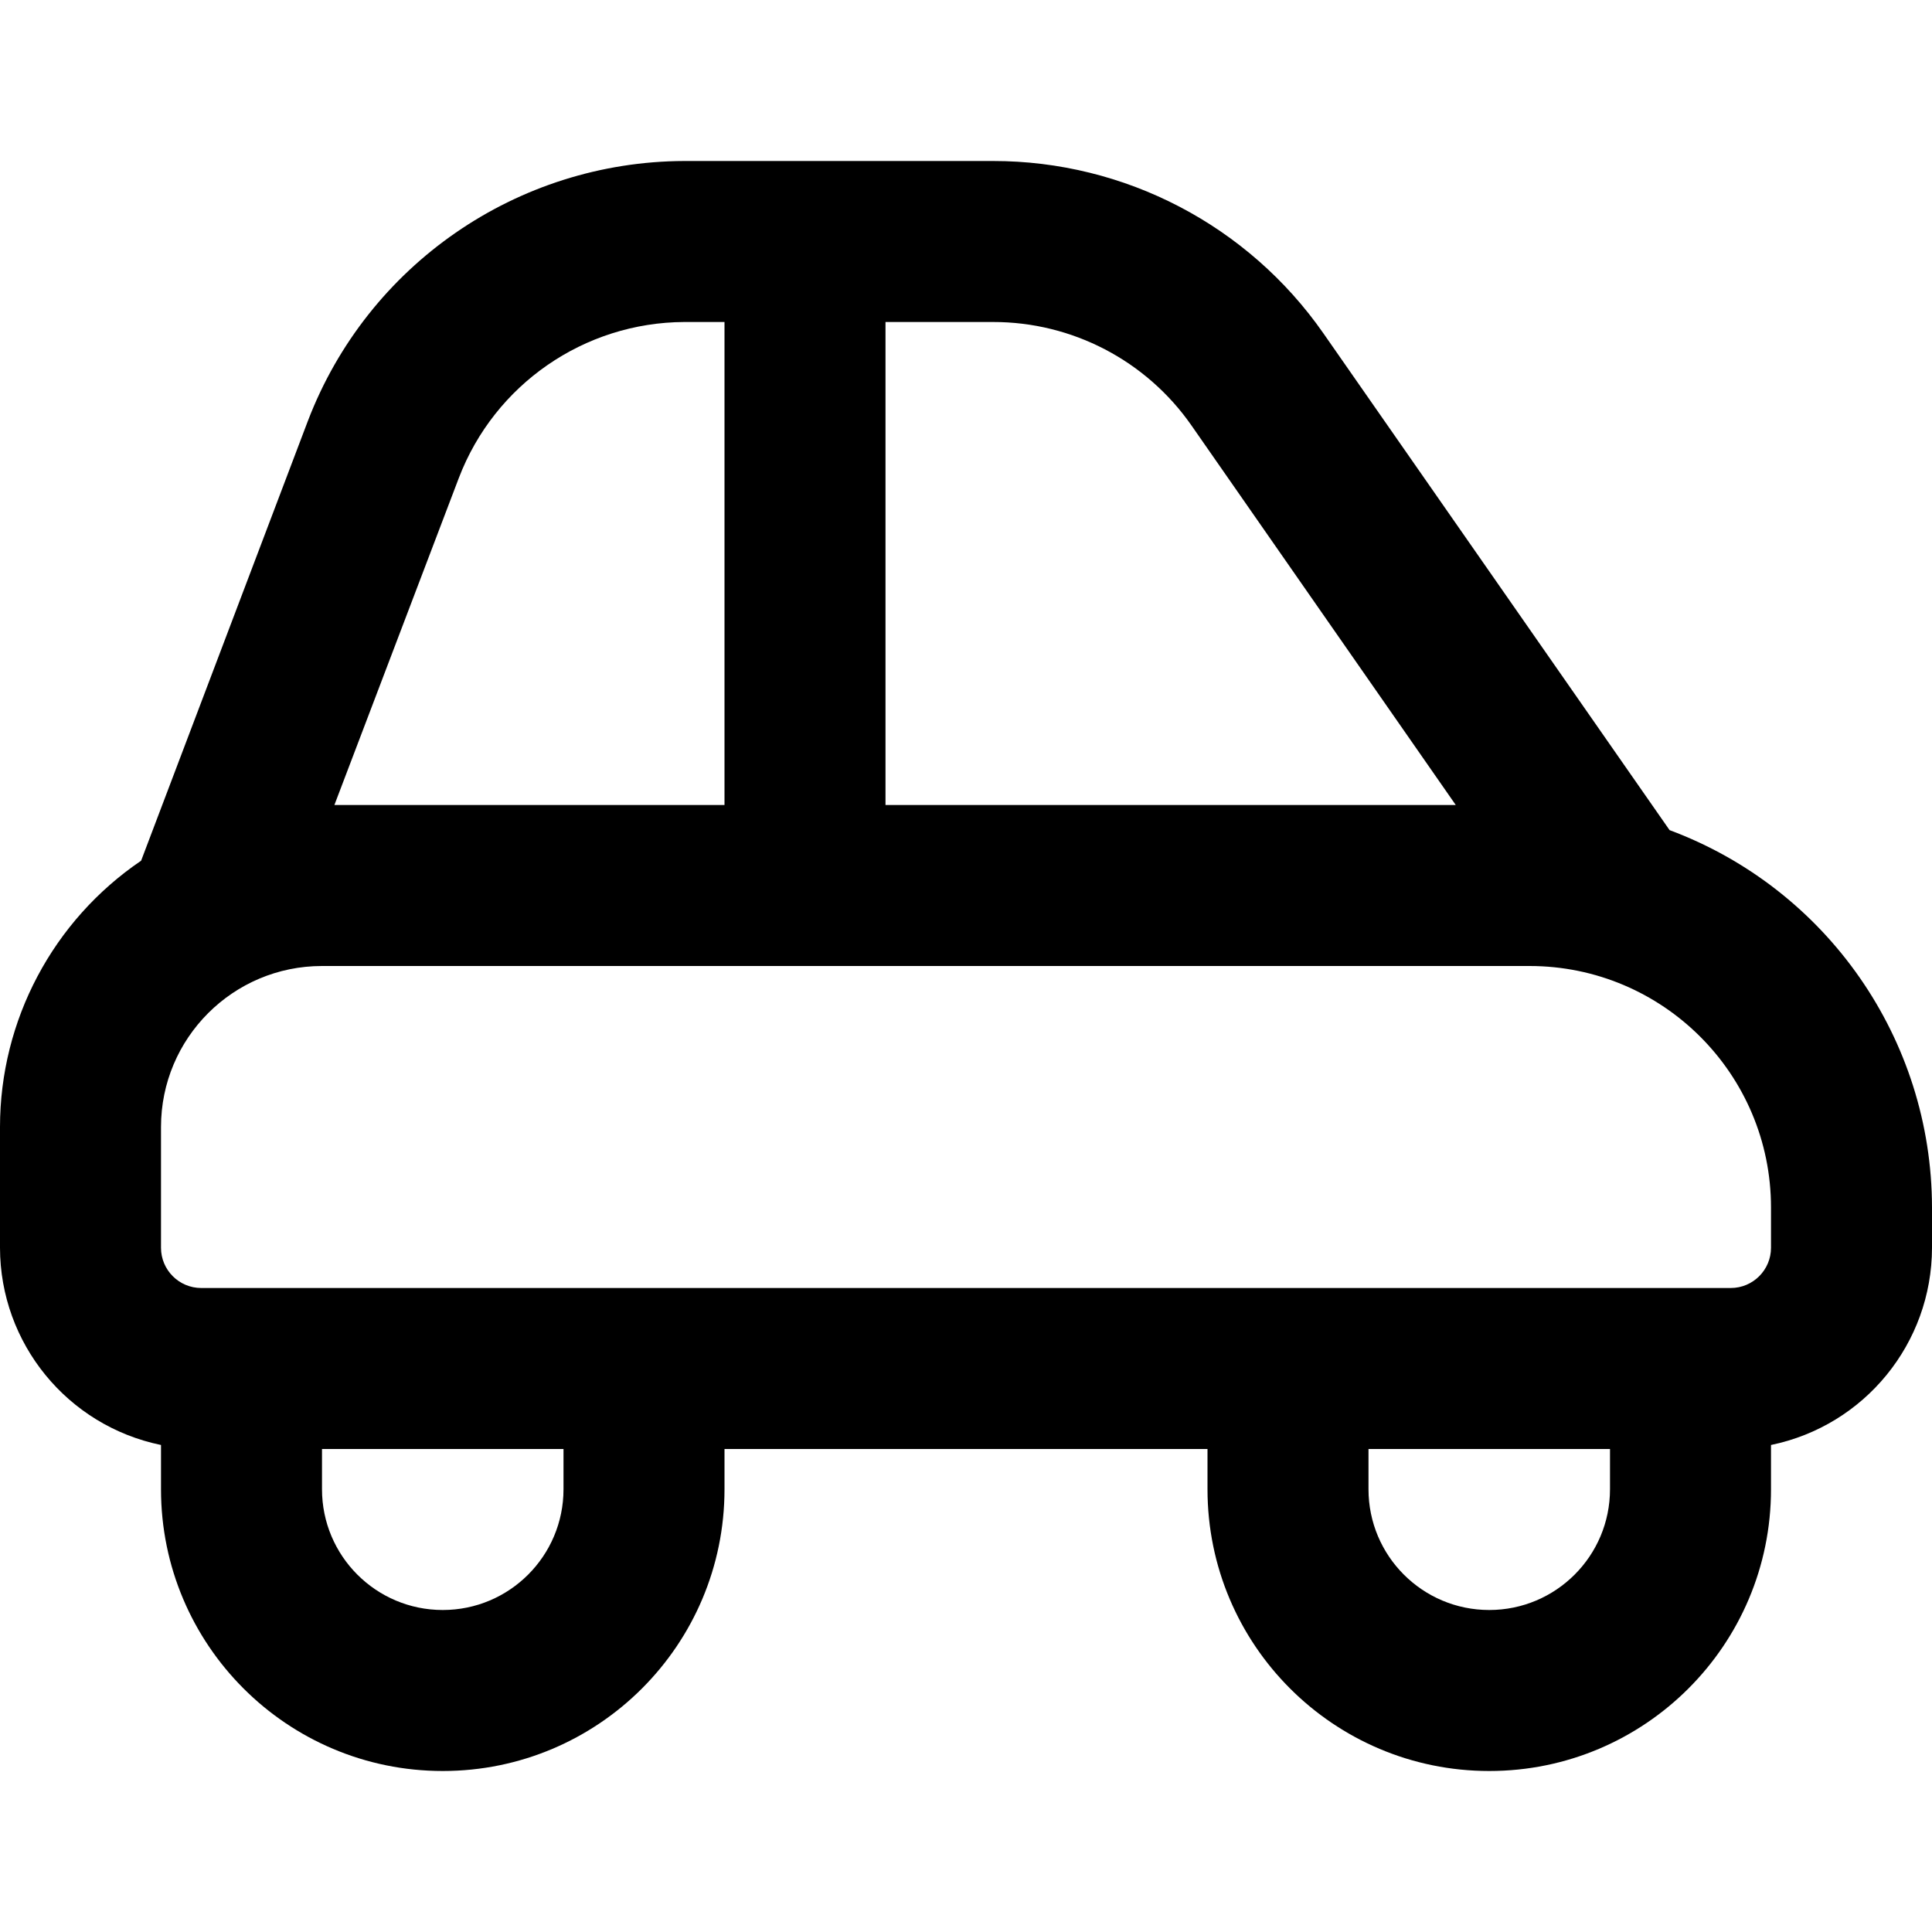
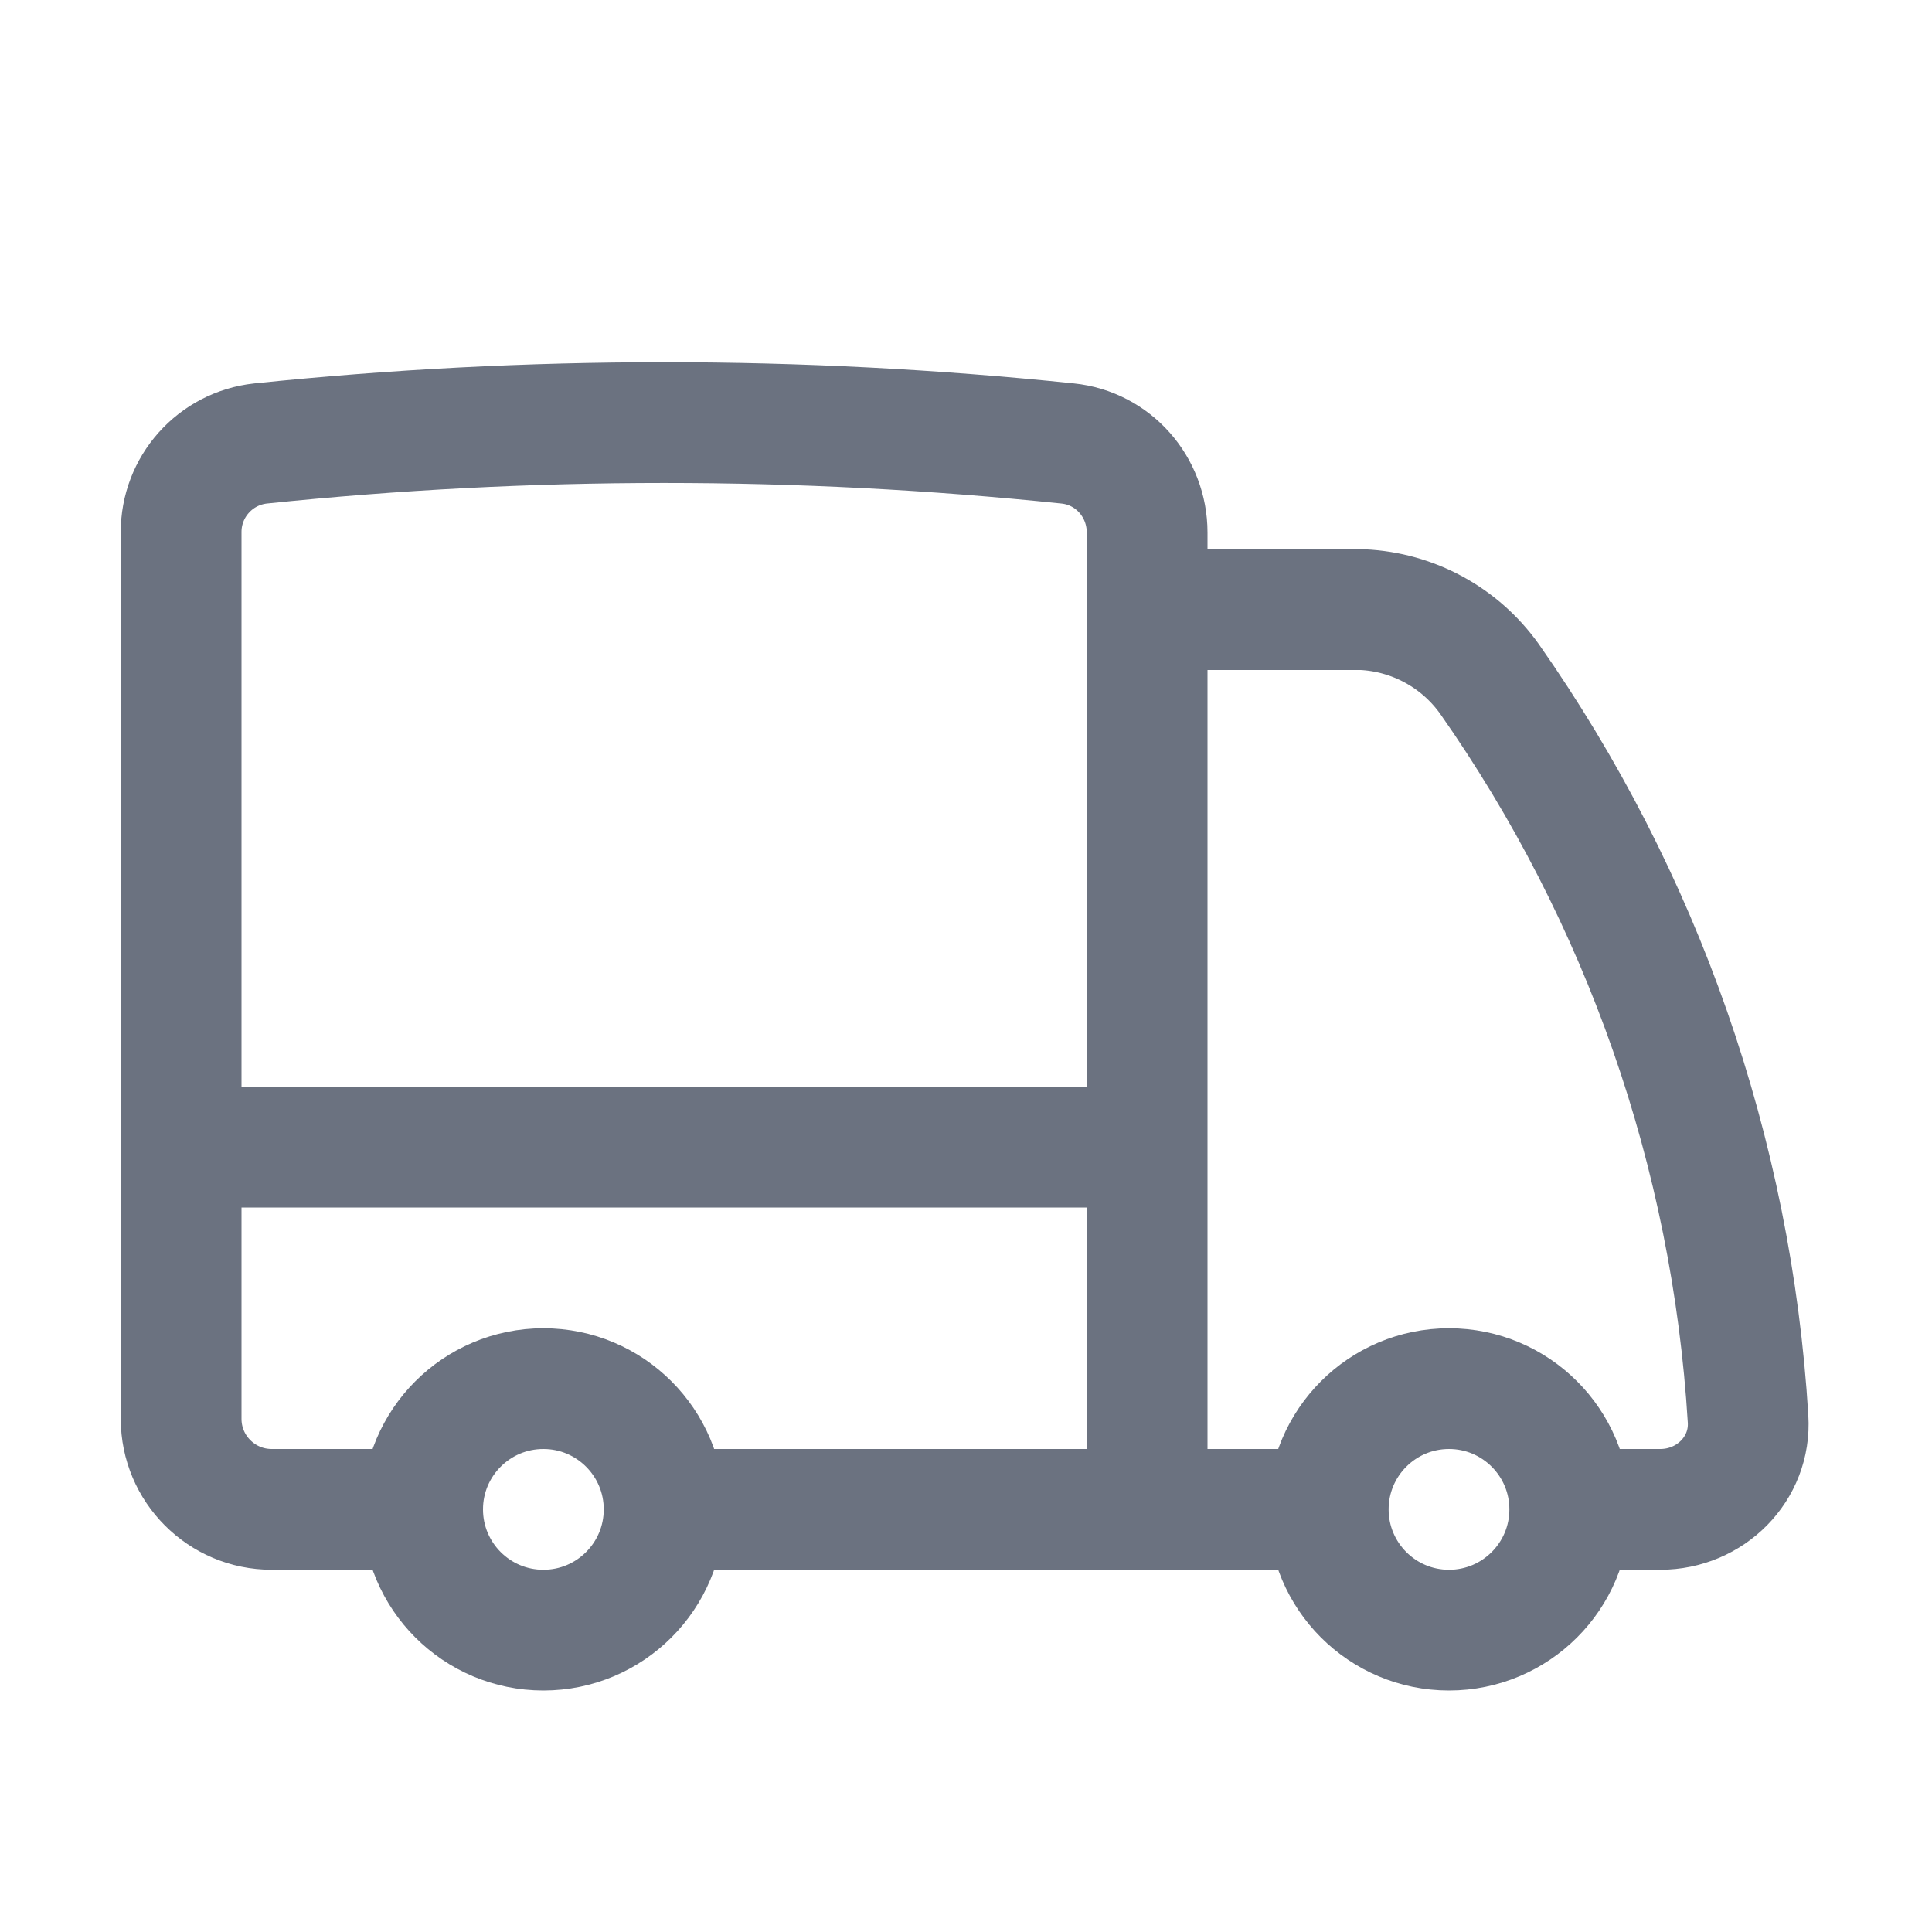
- <svg xmlns="http://www.w3.org/2000/svg" id="Layer_1" data-name="Layer 1" viewBox="0 0 24 24" width="512" height="512">
-   <path d="M20.74,10.312l-4.3-6.171A5,5,0,0,0,12.336,2H8.5A5.024,5.024,0,0,0,3.825,5.228L1.753,10.692A4,4,0,0,0,0,14v1.5a2.505,2.505,0,0,0,2,2.45v.55a3.5,3.5,0,0,0,7,0V18h6v.5a3.5,3.5,0,0,0,7,0v-.55a2.505,2.505,0,0,0,2-2.45V15A5.011,5.011,0,0,0,20.74,10.312ZM14.8,5.284,18.084,10H11V4h1.336A3,3,0,0,1,14.8,5.284Zm-9.1.653A3.014,3.014,0,0,1,8.5,4H9v6H4.154ZM7,18.5a1.5,1.5,0,0,1-3,0V18H7ZM18.5,20A1.5,1.5,0,0,1,17,18.5V18h3v.5A1.5,1.5,0,0,1,18.5,20ZM22,15.5a.5.5,0,0,1-.5.5H2.5a.5.5,0,0,1-.5-.5V14a2,2,0,0,1,2-2H19a3,3,0,0,1,3,3Z" />
+ <svg xmlns="http://www.w3.org/2000/svg" fill="none" viewBox="0 0 24 24" stroke-width="1.5" stroke="#6b7280" class="w-6 h-6">
+   <path stroke-linecap="round" stroke-linejoin="round" d="M8.25 18.75a1.5 1.5 0 01-3 0m3 0a1.5 1.5 0 00-3 0m3 0h6m-9 0H3.375a1.125 1.125 0 01-1.125-1.125V14.25m17.25 4.5a1.5 1.5 0 01-3 0m3 0a1.5 1.5 0 00-3 0m3 0h1.125c.621 0 1.129-.504 1.09-1.124a17.902 17.902 0 00-3.213-9.193 2.056 2.056 0 00-1.58-.86H14.25M16.5 18.75h-2.25m0-11.177v-.958c0-.568-.422-1.048-.987-1.106a48.554 48.554 0 00-10.026 0 1.106 1.106 0 00-.987 1.106v7.635m12-6.677v6.677m0 4.5v-4.5m0 0h-12" />
</svg>
